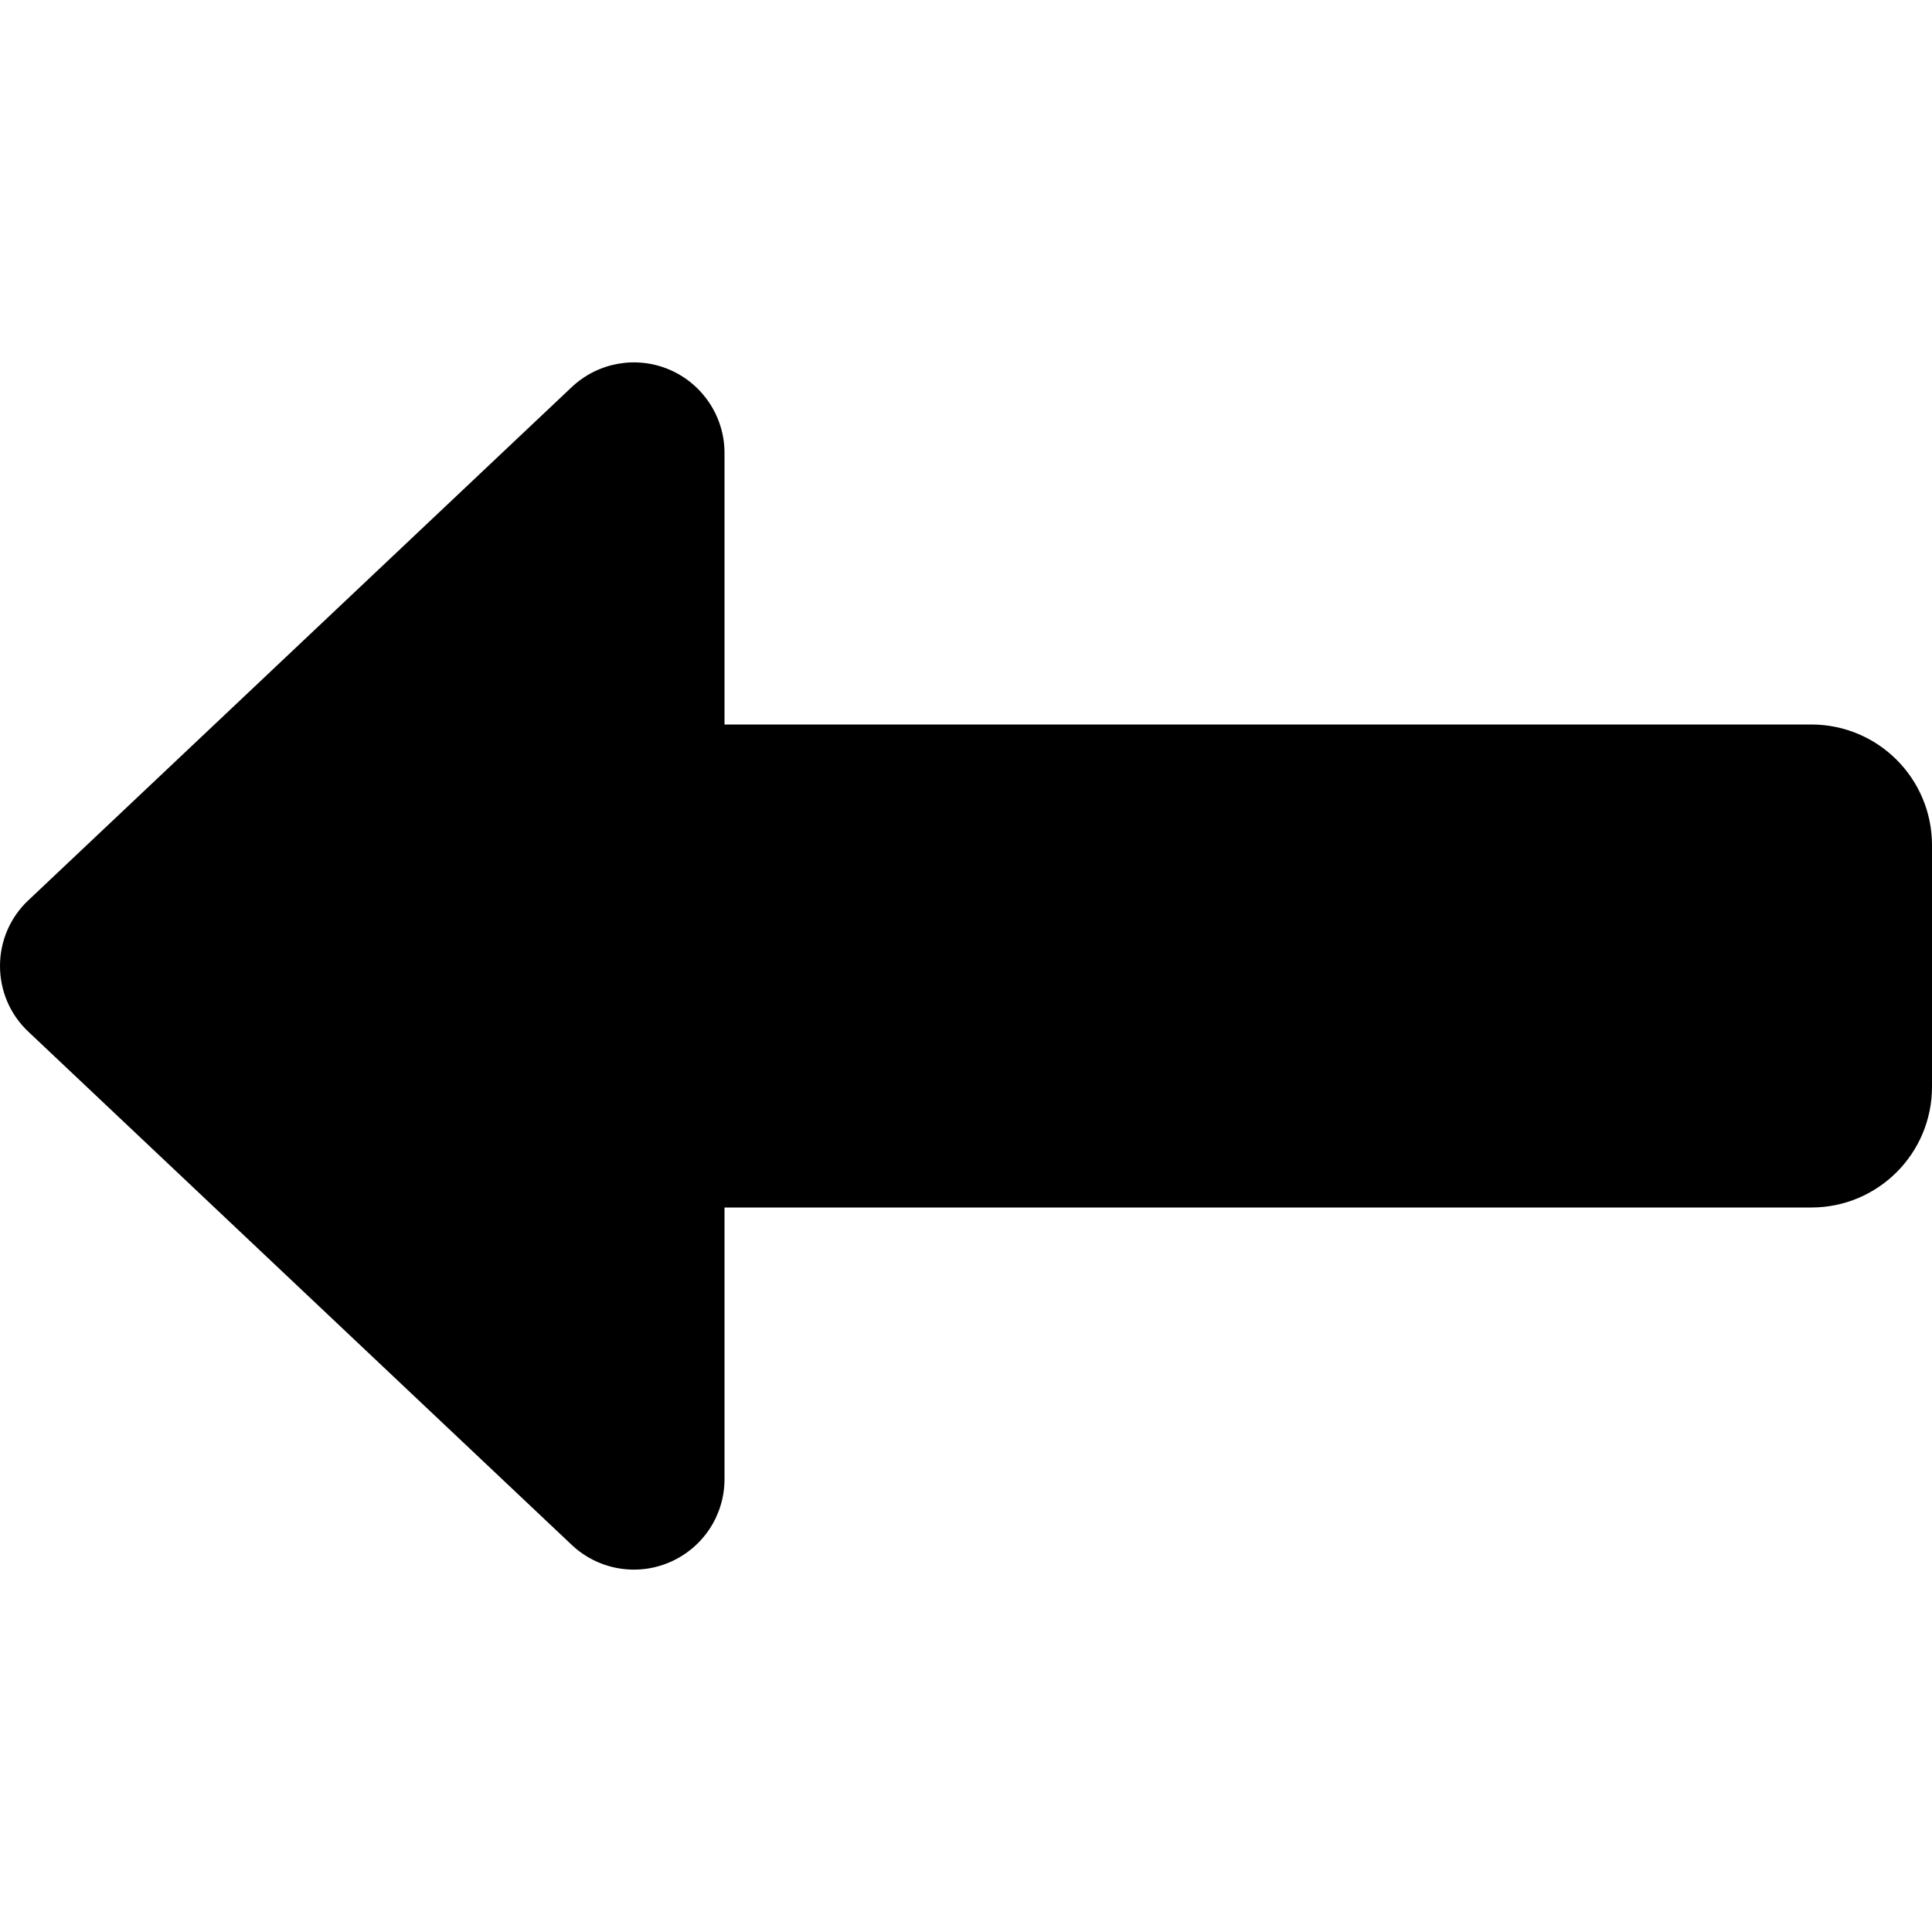
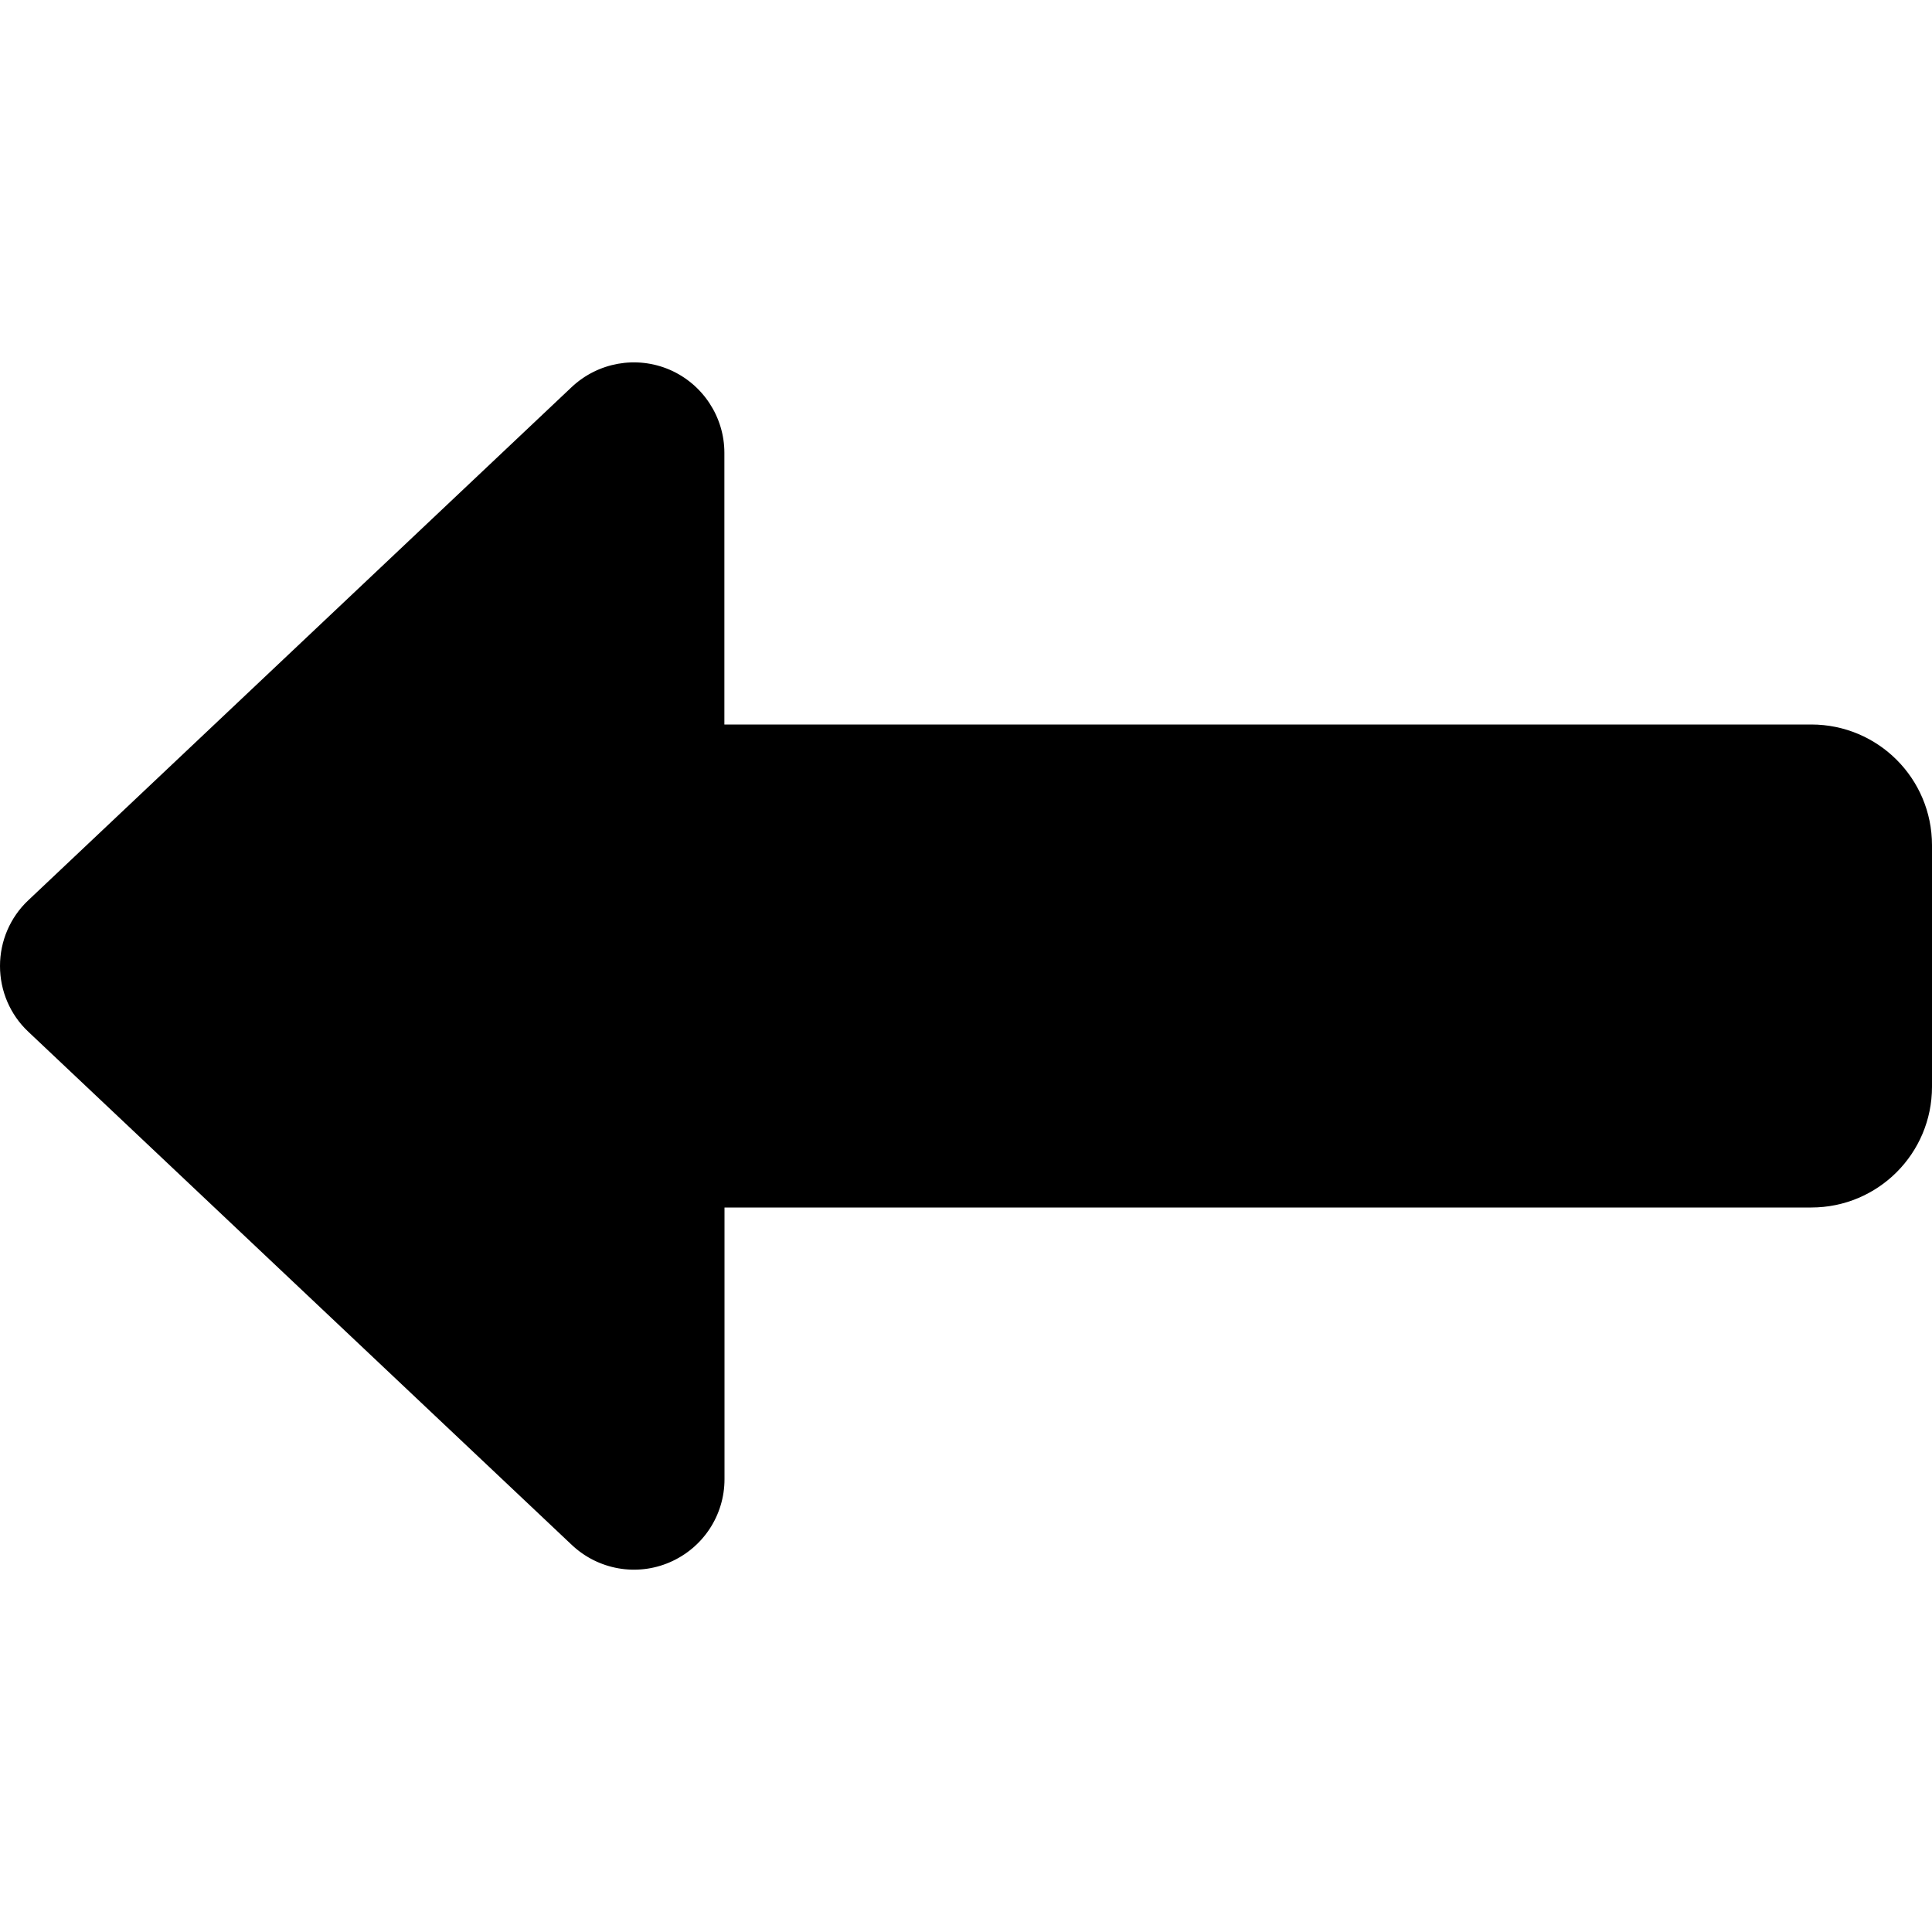
- <svg xmlns="http://www.w3.org/2000/svg" viewBox="0 0 512 512">
-   <path d="M177.5 414c-8.8 3.8-19 2-26-4.6l-144-136C2.7 268.9 0 262.6 0 256s2.7-12.9 7.5-17.4l144-136c7-6.6 17.2-8.4 26-4.6s14.5 12.5 14.5 22l0 72 288 0c17.7 0 32 14.3 32 32l0 64c0 17.7-14.3 32-32 32l-288 0 0 72c0 9.6-5.7 18.2-14.5 22z" />
+ <svg xmlns="http://www.w3.org/2000/svg" viewBox="0 0 16 16" version="1.1" id="svg1" width="16" height="16">
+   <defs id="defs1" />
+   <path d="m 5.547,12.938 c -0.275,0.119 -0.594,0.062 -0.812,-0.144 L 0.234,8.544 C 0.084,8.403 0,8.206 0,8 0,7.794 0.084,7.597 0.234,7.456 L 4.734,3.206 c 0.219,-0.206 0.537,-0.262 0.812,-0.144 0.275,0.119 0.453,0.391 0.453,0.688 V 6 H 15 c 0.553,0 1,0.447 1,1 v 2 c 0,0.553 -0.447,1 -1,1 H 6 V 12.25 c 0,0.3 -0.178,0.569 -0.453,0.688 z" id="path1" style="stroke-width:0.031" />
</svg>
